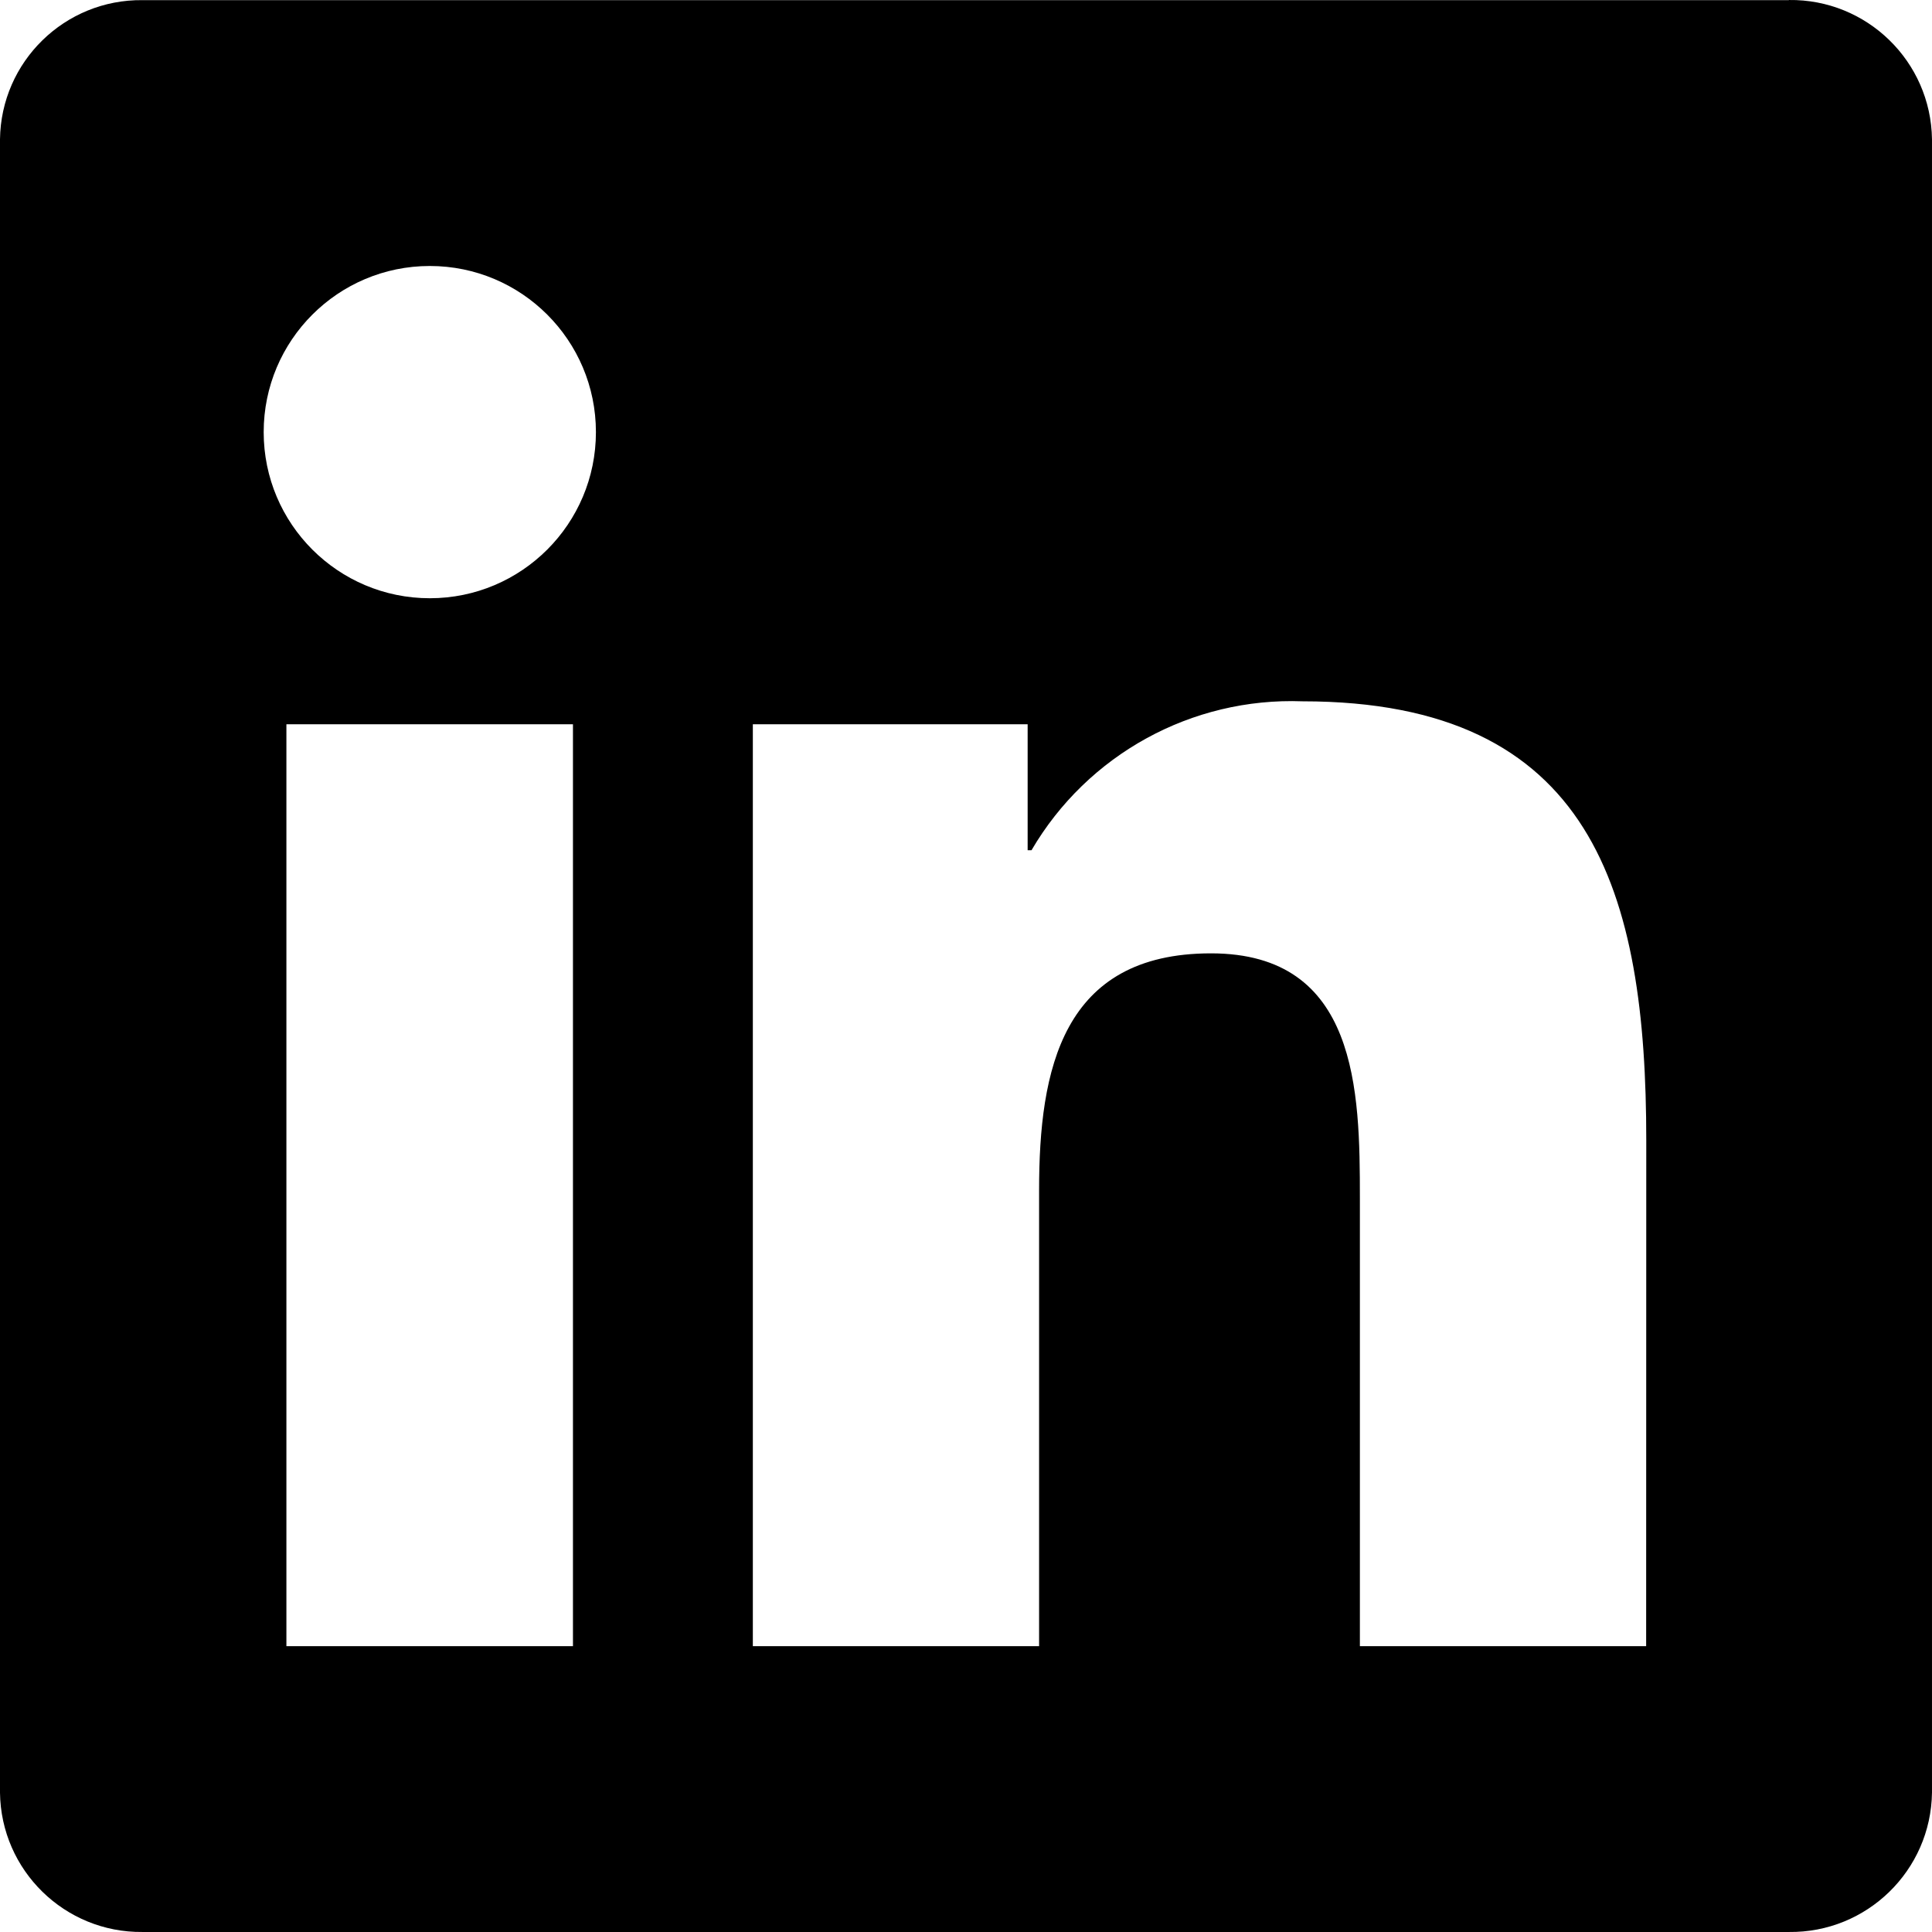
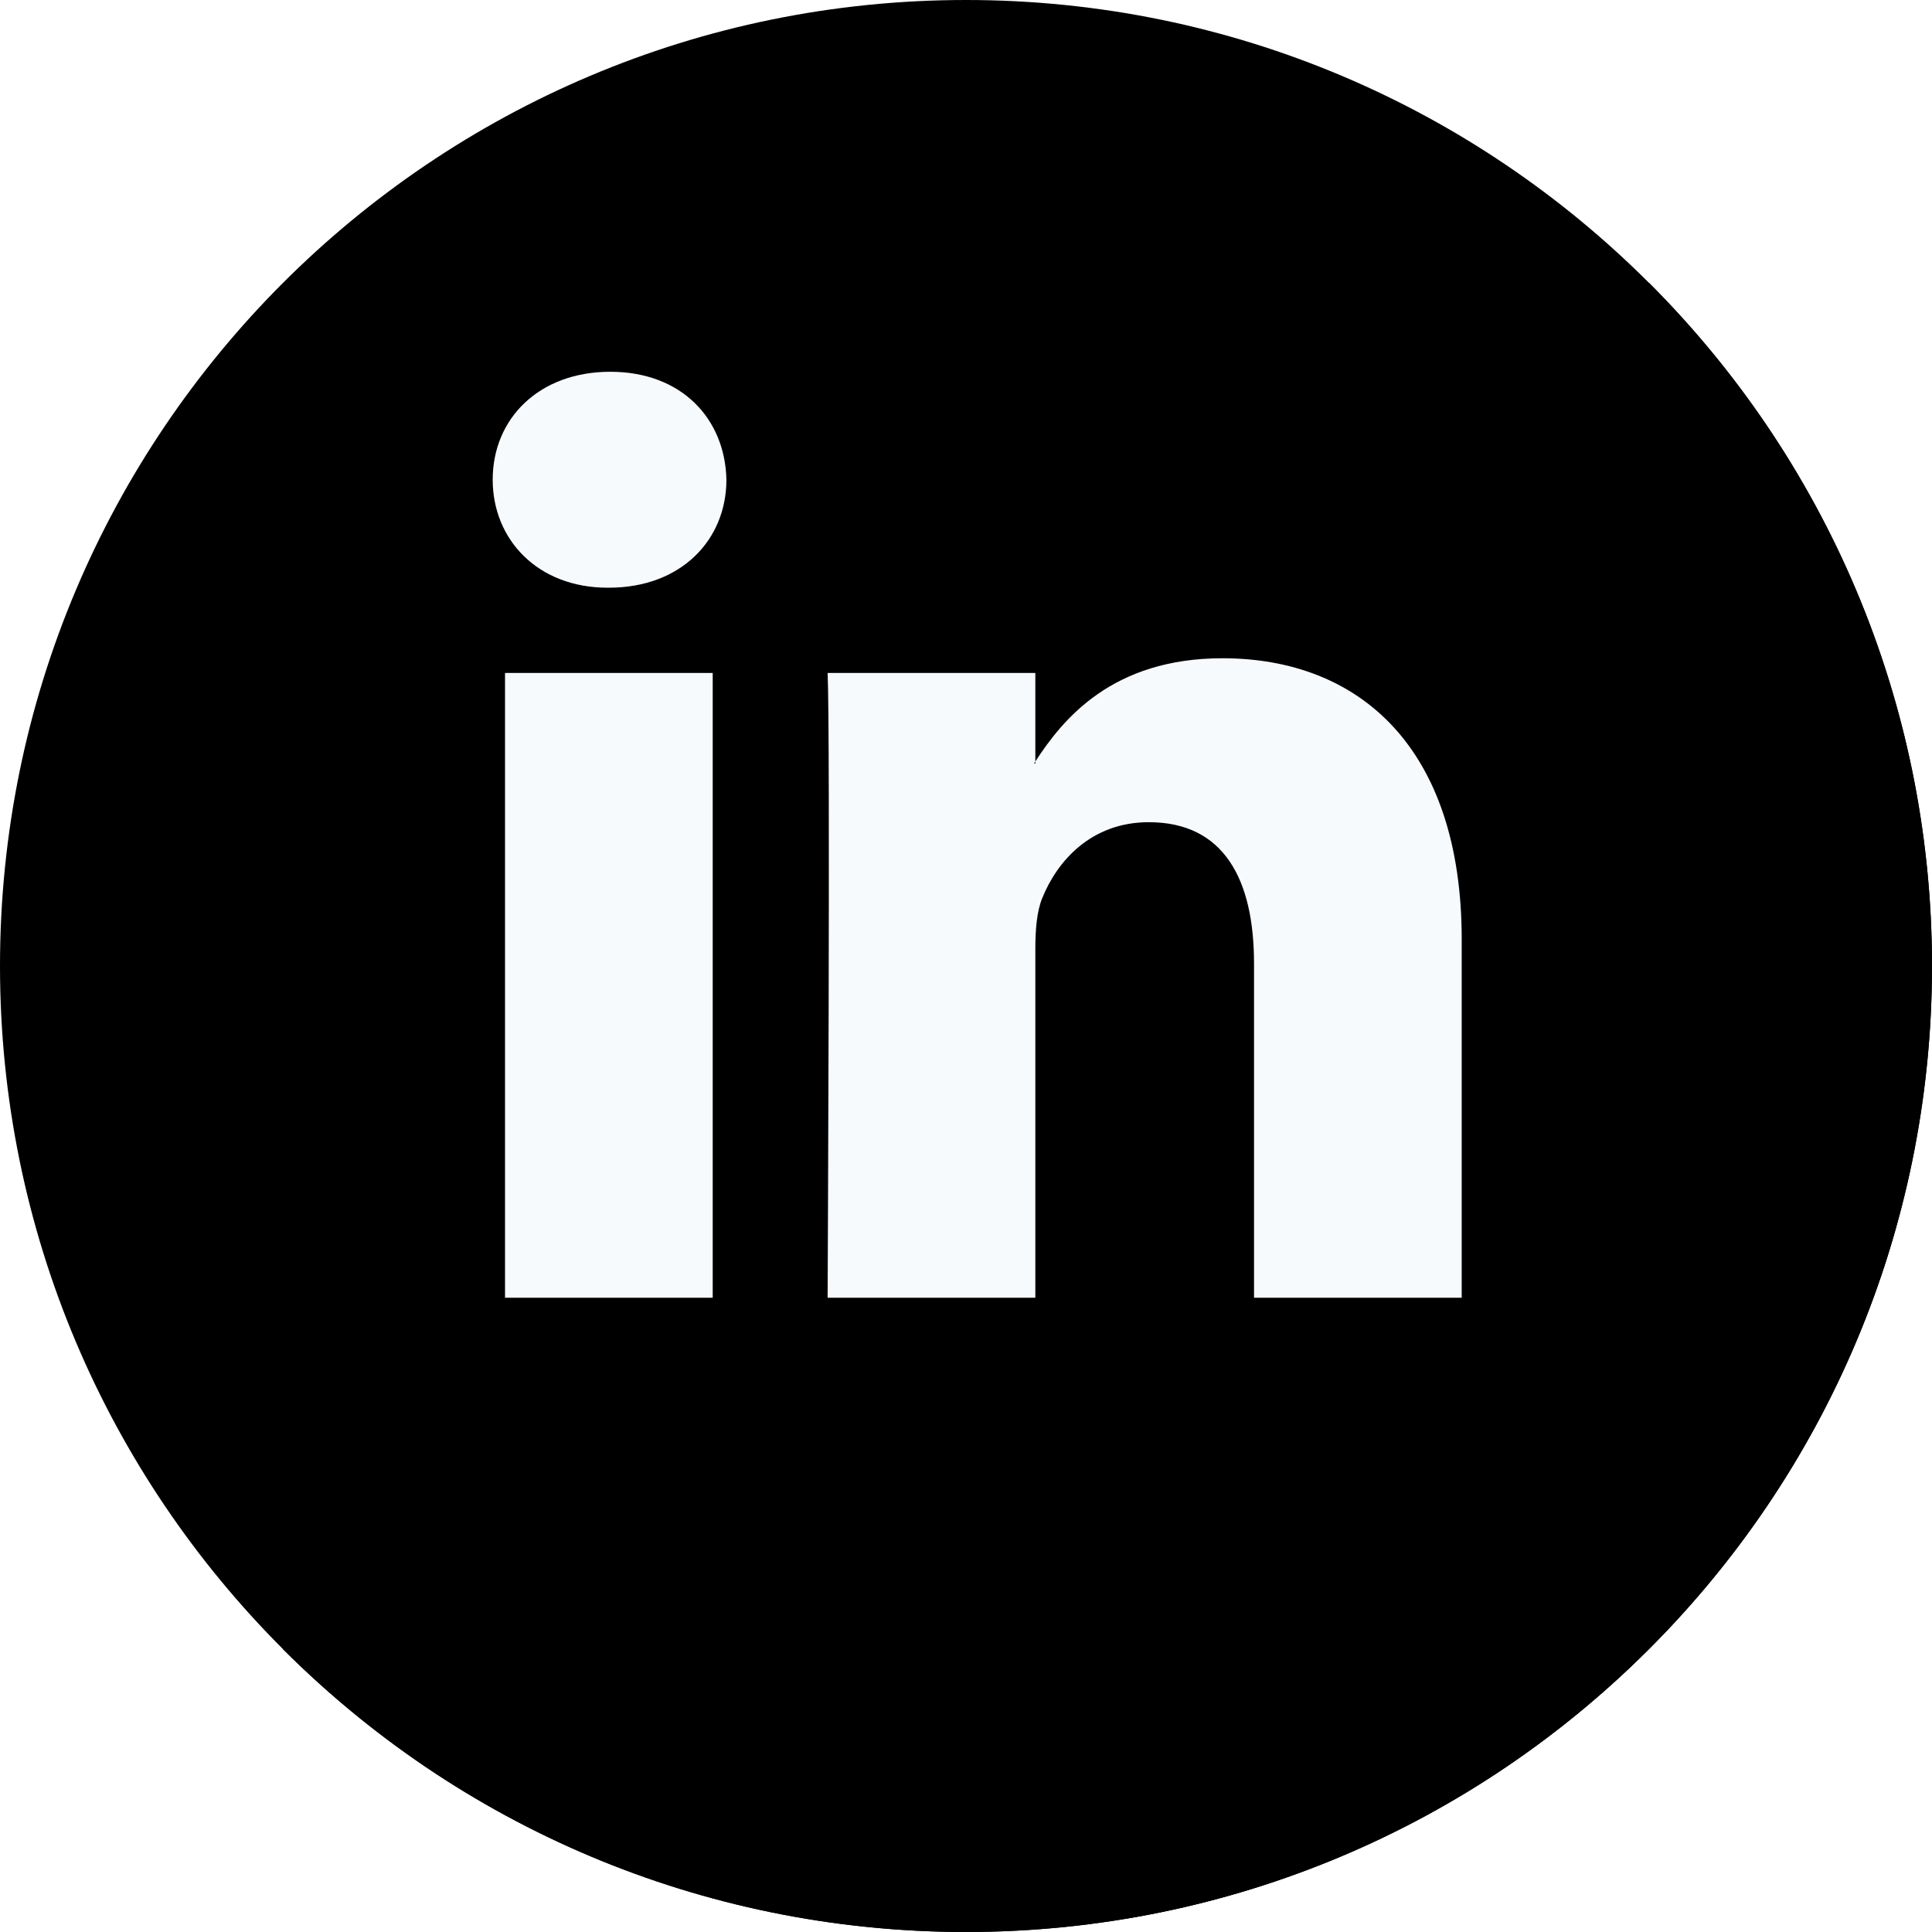
- <svg xmlns="http://www.w3.org/2000/svg" viewBox="0 0 256 256" preserveAspectRatio="xMidYMid">
-   <path d="M218.123 218.127h-37.931v-59.403c0-14.165-.253-32.4-19.728-32.4-19.756 0-22.779 15.434-22.779 31.369v60.43h-37.93V95.967h36.413v16.694h.51a39.907 39.907 0 0135.928-19.733c38.445 0 45.533 25.288 45.533 58.186l-.016 67.013zM56.955 79.27c-12.157.002-22.014-9.852-22.016-22.009-.002-12.157 9.851-22.014 22.008-22.016 12.157-.003 22.014 9.851 22.016 22.008A22.013 22.013 0 0156.955 79.27m18.966 138.858H37.95V95.967h37.97v122.16zM237.033.018H18.89C8.58-.098.125 8.161-.001 18.471v219.053c.122 10.315 8.576 18.582 18.89 18.474h218.144c10.336.128 18.823-8.139 18.966-18.474V18.454c-.147-10.33-8.635-18.588-18.966-18.453" />
+ <svg xmlns="http://www.w3.org/2000/svg" viewBox="0 0 473.931 473.931" class="svg__linkedin">
+   <circle class="linkedin--top-back" cx="236.966" cy="236.966" r="236.966" />
+   <path class="linkedin--bot-back" d="M404.518 69.383c92.541 92.549 92.549 242.59 0 335.138-92.541 92.541-242.593 92.541-335.134 0L404.518 69.383z" />
+   <path d="M462.646 309.275c.868-2.713 1.658-5.456 2.432-8.206a279.414 279.414 0 01-2.432 8.206z" />
+   <g>
+     <path class="linkedin--shadow" d="M465.097 301.017l-.015.053zM465.097 301.017L336.721 172.641l-29.204 29.204-20.303-20.303-16.946 16.946-99.236-99.238-6.155-2.346-38.08 38.08 45.968 45.964-44.998 44.995 43.943 43.943-48.048 48.052L276.475 470.59c87.984-14.78 159.5-77.993 186.175-161.311a295.249 295.249 0 002.432-8.206.15.15 0 01.015-.056z" />
+   </g>
+   <path d="M358.565 230.459v87.883h-50.944v-81.997c0-20.595-7.375-34.656-25.811-34.656-14.084 0-22.458 9.474-26.147 18.634-1.343 3.278-1.688 7.835-1.688 12.423v85.593H203.02s.681-138.875 0-153.259h50.952v21.72c-.094.161-.236.34-.329.498h.329v-.498c6.769-10.425 18.862-25.324 45.923-25.324 33.537.003 58.67 21.908 58.67 68.983zM149.7 91.198c-17.429 0-28.838 11.439-28.838 26.473 0 14.716 11.072 26.495 28.164 26.495h.344c17.766 0 28.823-11.779 28.823-26.495-.336-15.035-11.056-26.473-28.493-26.473zm-25.814 227.143h50.944V165.083h-50.944v153.258z" fill="hsl(210, 60%, 98%)" />
</svg>
